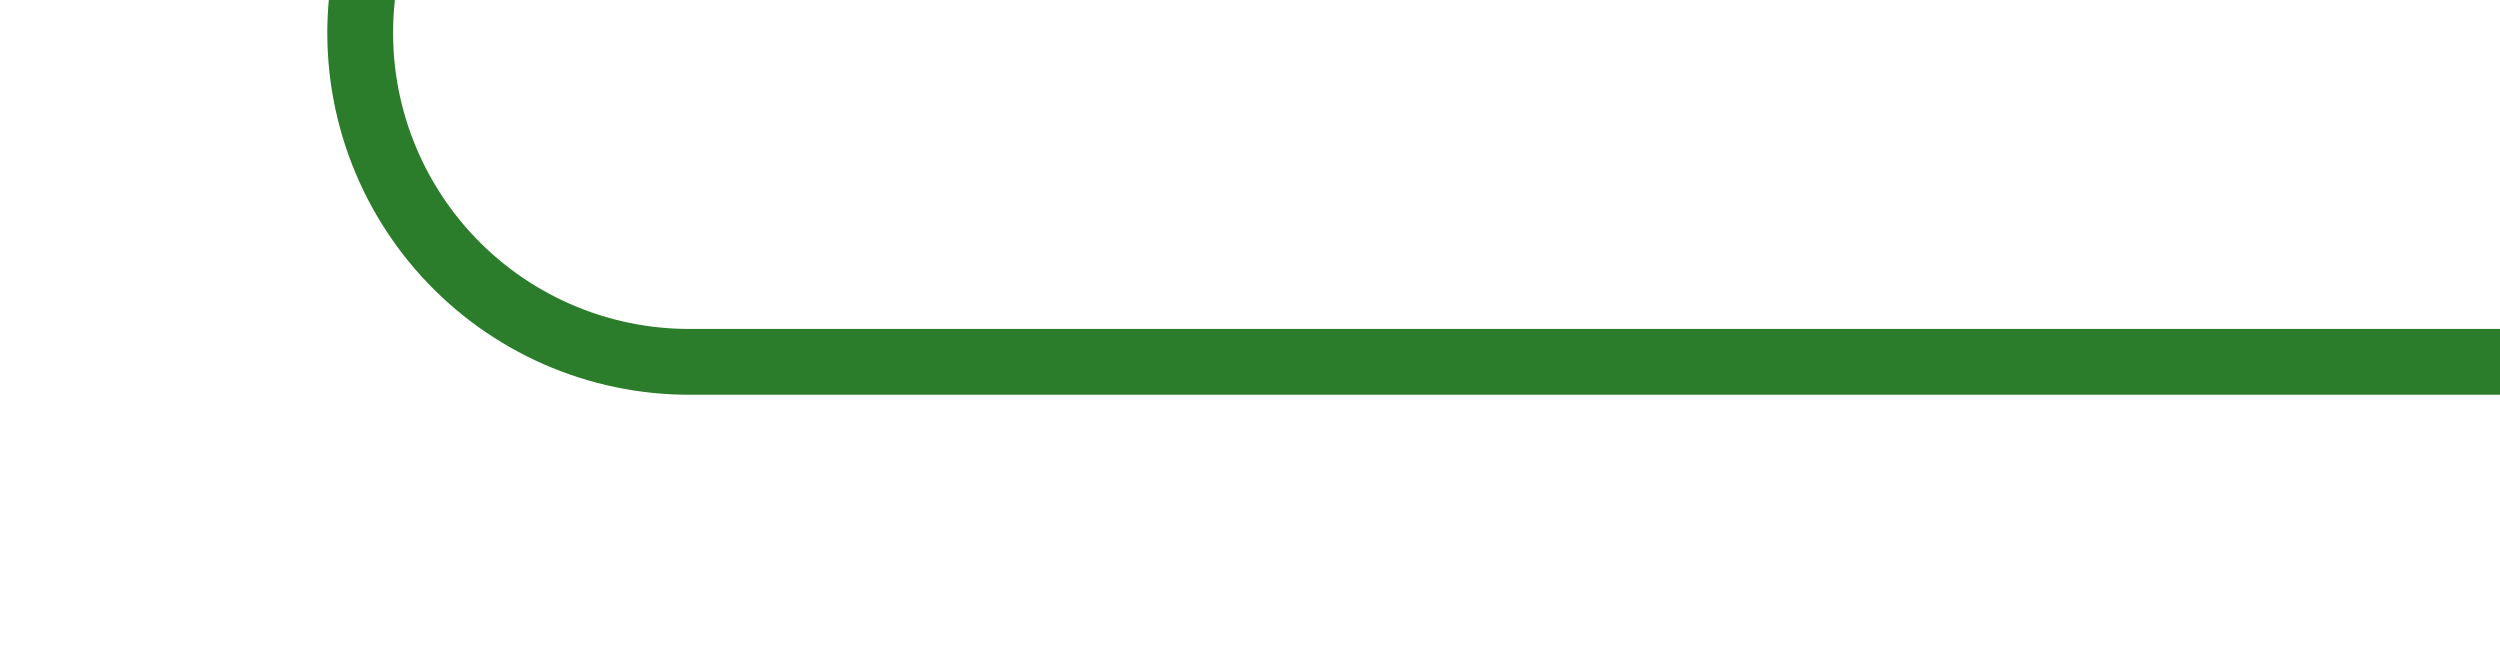
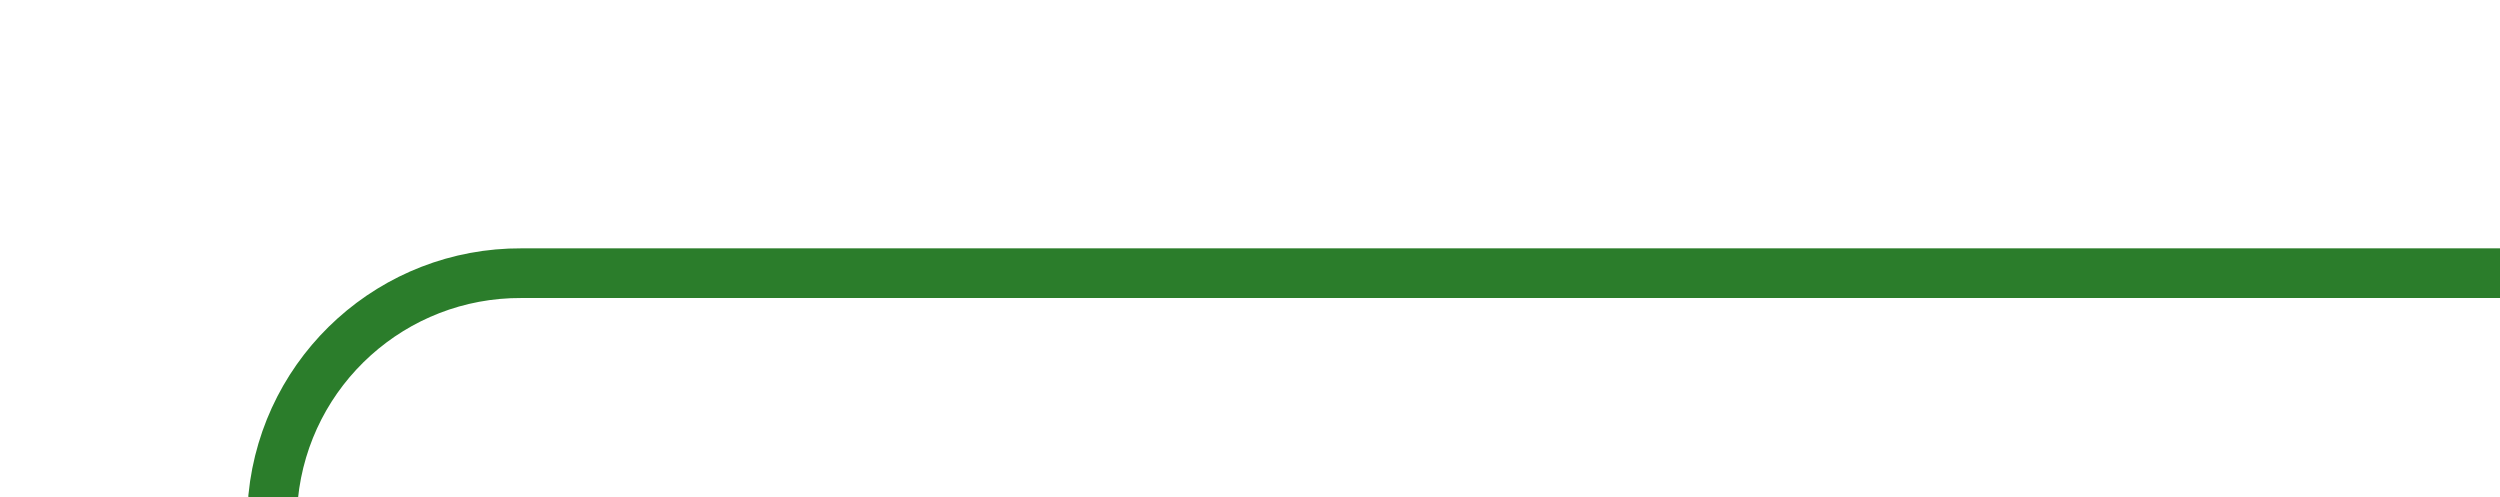
- <svg xmlns="http://www.w3.org/2000/svg" version="1.1" width="38px" height="10px" preserveAspectRatio="xMinYMid meet" viewBox="1211 242  38 8">
-   <path d="M 1152 140.5  L 1211 140.5  A 5 5 0 0 1 1216.5 145.5 L 1216.5 241  A 5 5 0 0 0 1221.5 246.5 L 1249 246.5  " stroke-width="1" stroke="#2b7d2b" fill="none" />
+ <svg xmlns="http://www.w3.org/2000/svg" version="1.1" width="50.333px" height="10px" preserveAspectRatio="xMinYMid meet" viewBox="1209.667 448  50.333 8">
+   <path d="M 1153 562.5  L 1209.667 562.5  A 5 5 0 0 0 1215.167 557.5 L 1215.167 457  A 5 5 0 0 1 1220.167 452.5 L 1260 452.5  " stroke-width="1" stroke="#2b7d2b" fill="none" />
</svg>
